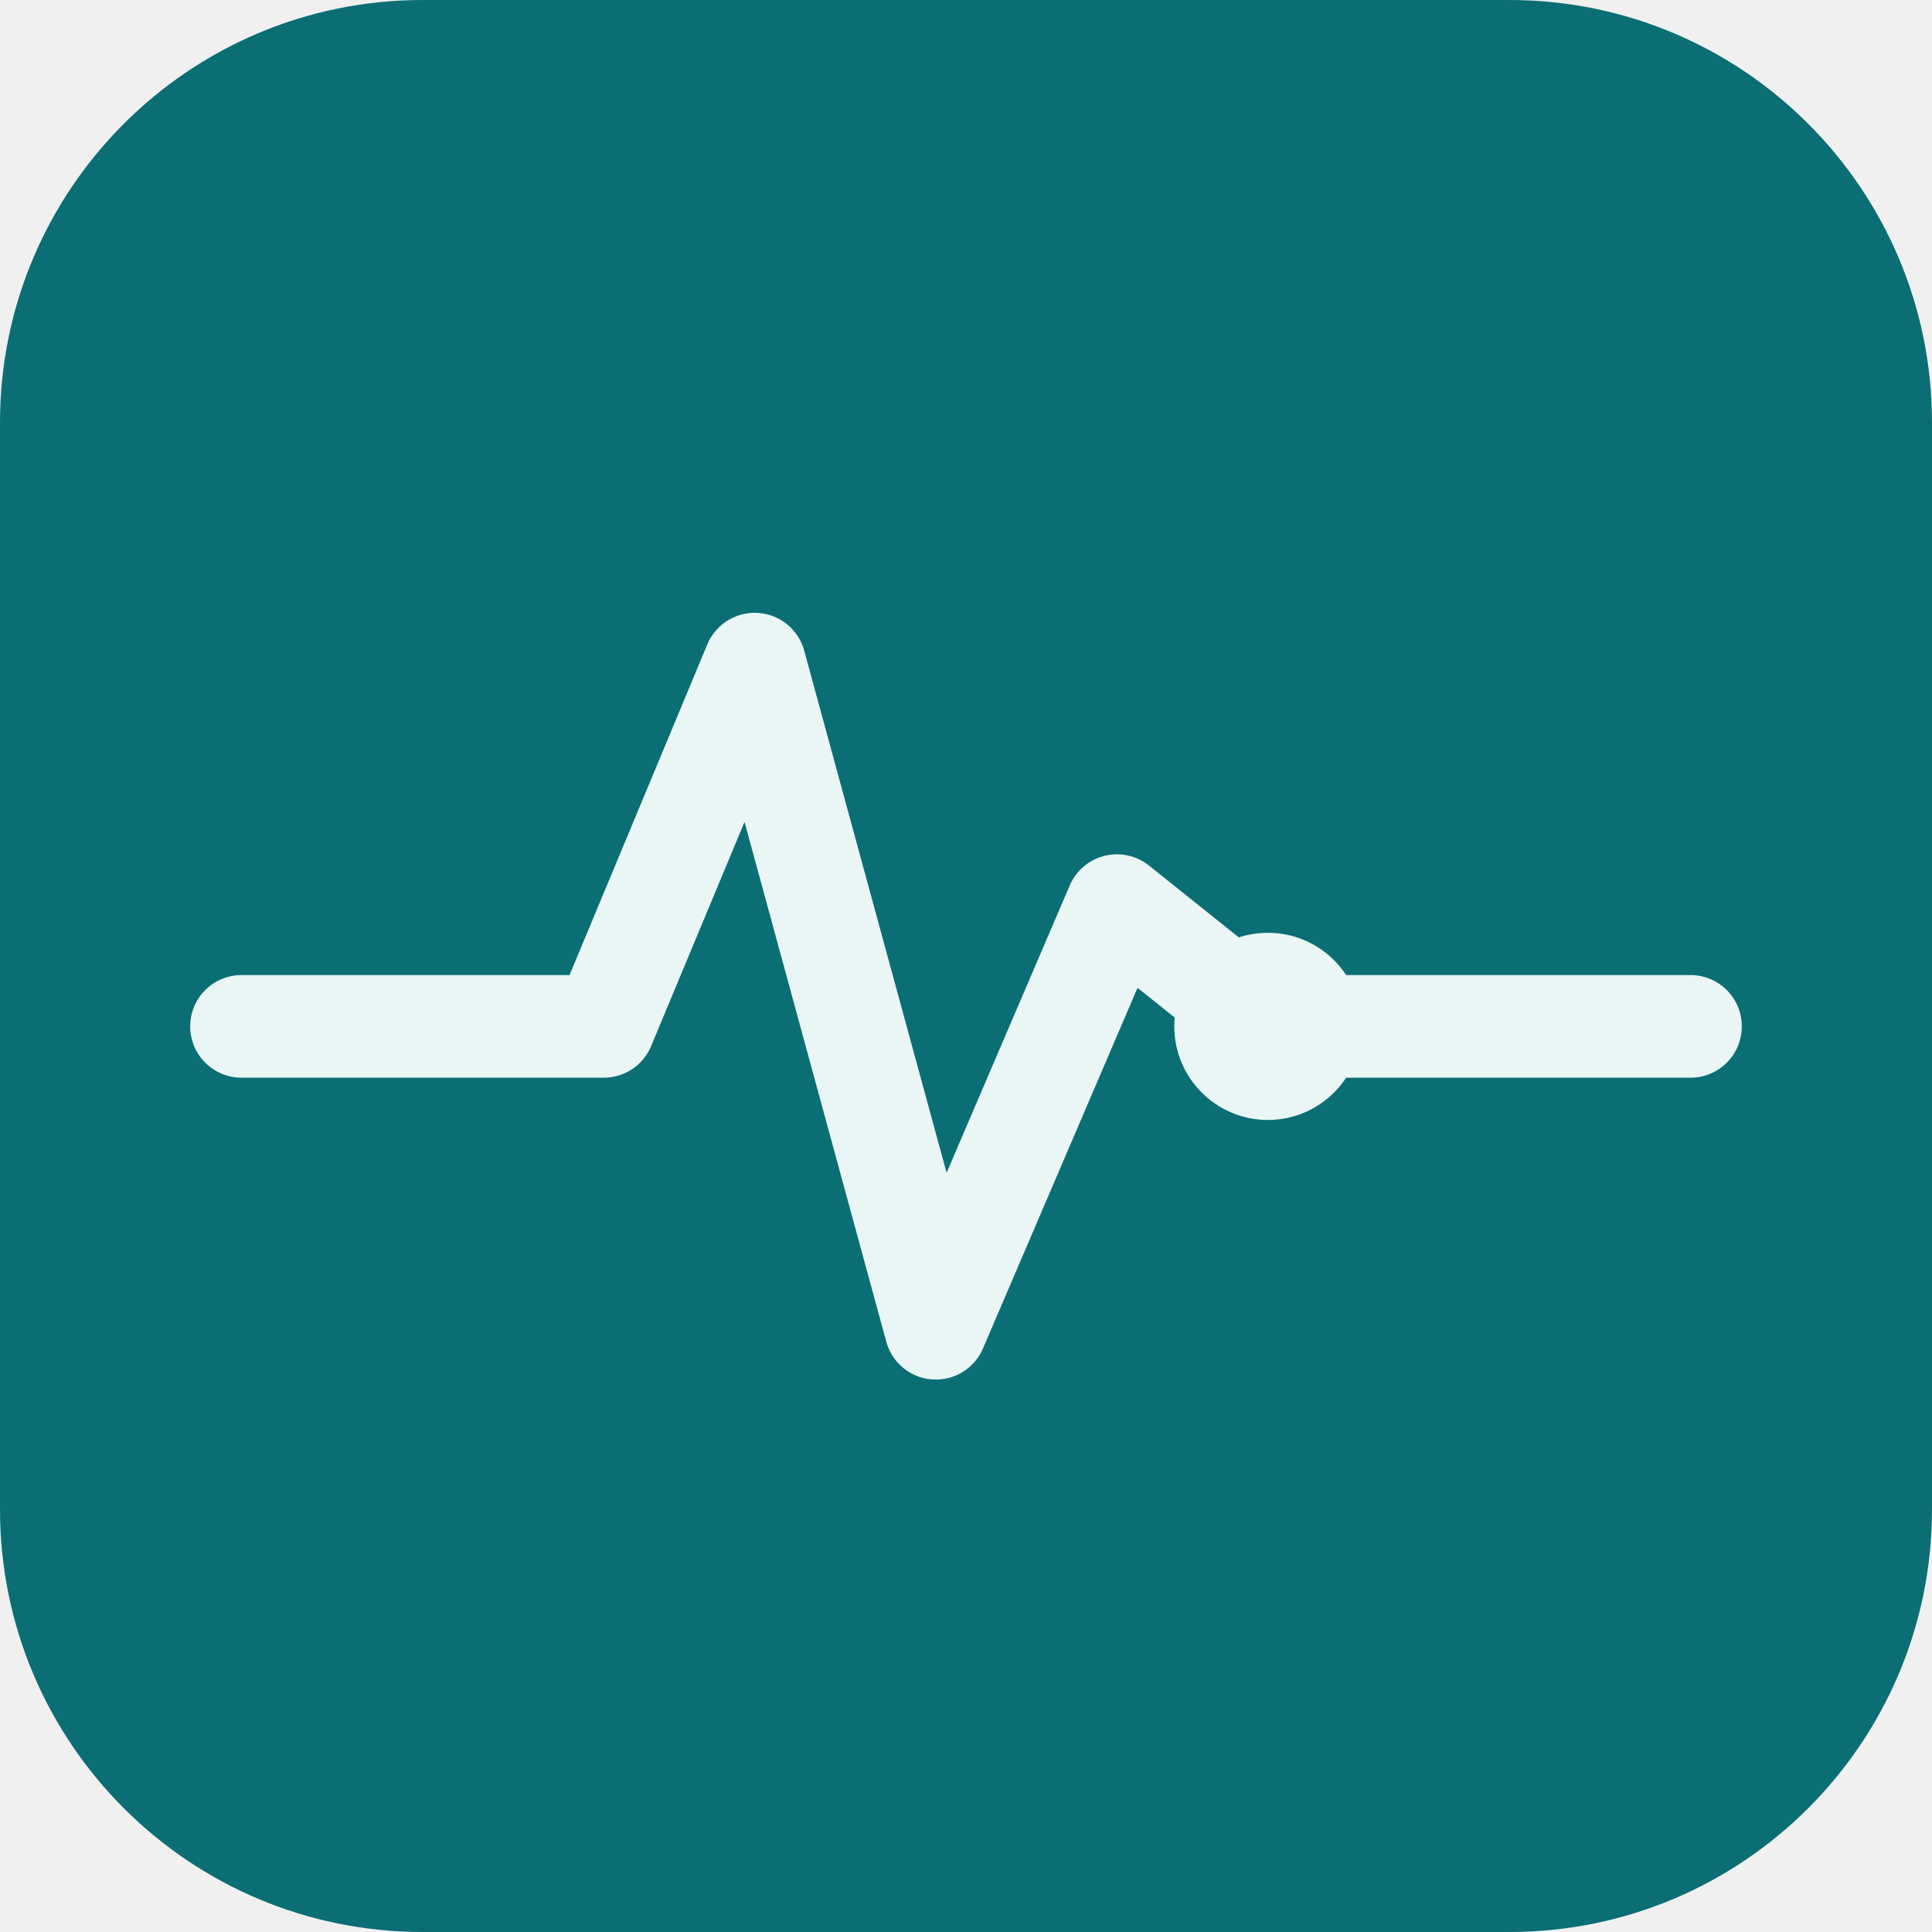
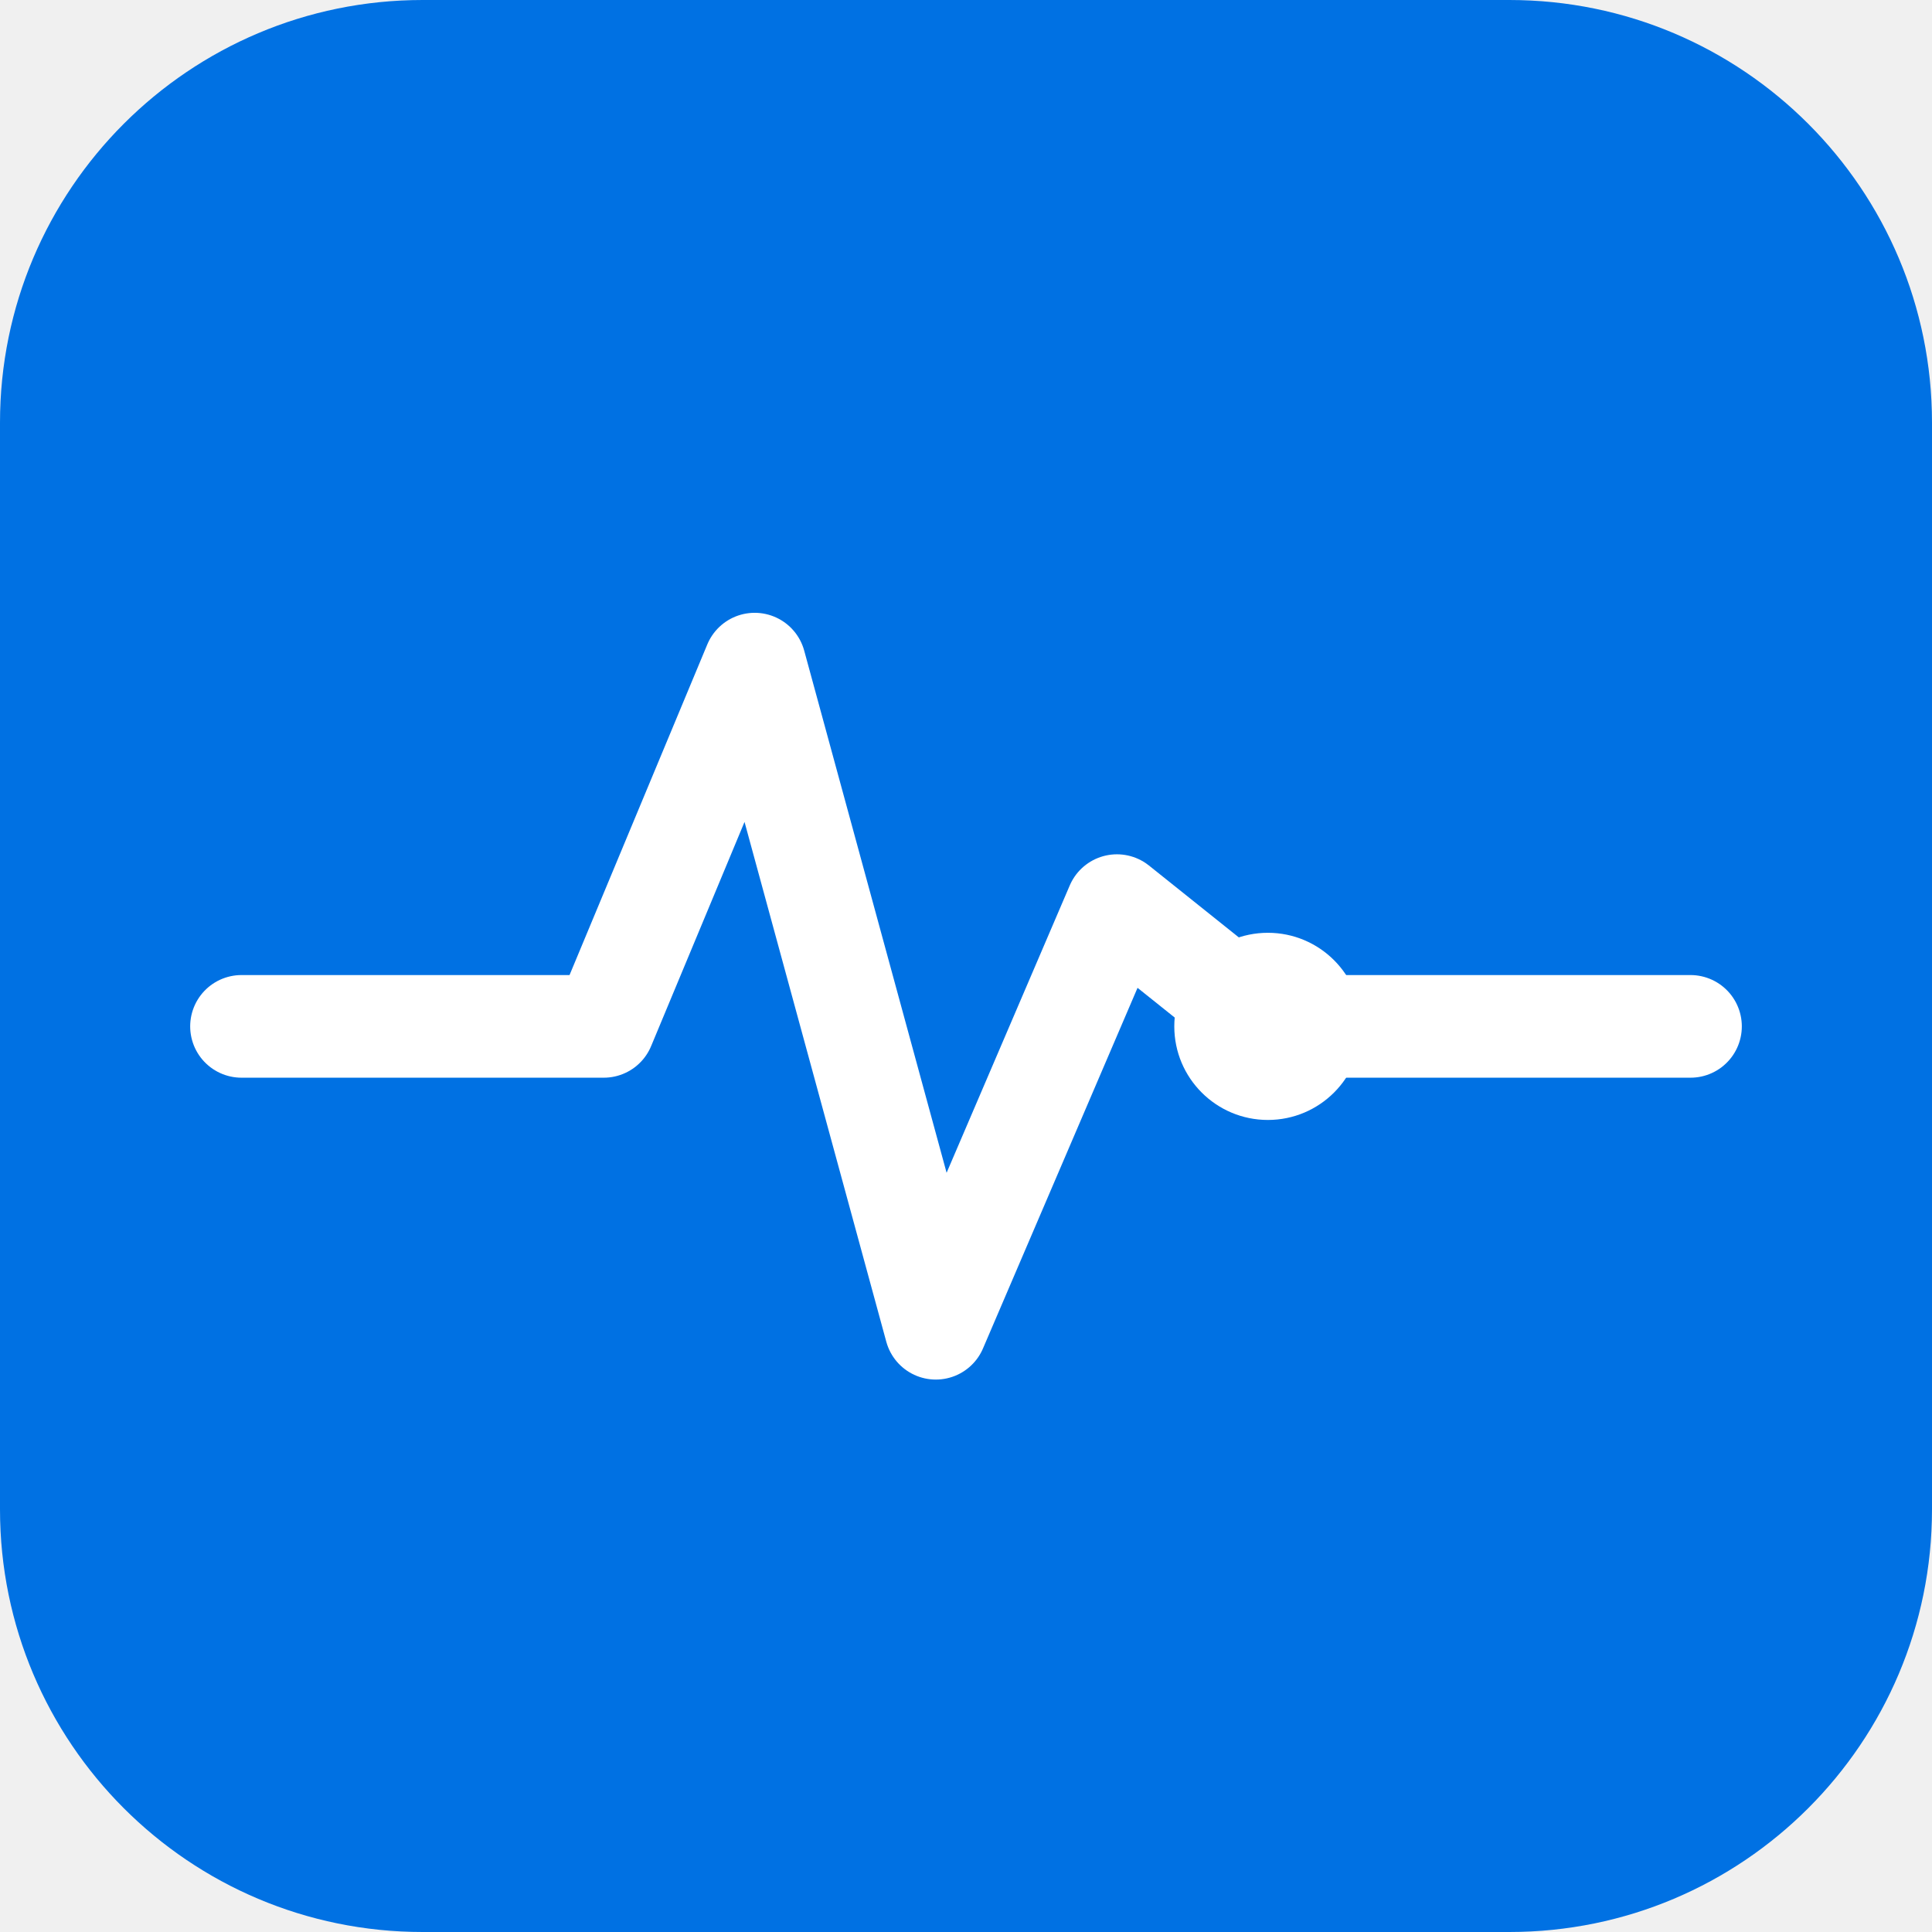
<svg xmlns="http://www.w3.org/2000/svg" viewBox="0 0 64 64" width="64" height="64">
-   <rect width="64" height="64" rx="14" fill="#0b6e75" />
-   <path d="M8 34 L20 34 L25 22 L31 44 L37 30 L42 34 L56 34" fill="none" stroke="#e9f6f5" stroke-width="3.4" stroke-linecap="round" stroke-linejoin="round" />
-   <circle cx="42" cy="34" r="3.1" fill="#e9f6f5" />
+   <rect width="64" height="64" rx="14" fill="#0071e3" />
+   <path d="M8 34 L20 34 L25 22 L31 44 L37 30 L42 34 L56 34" fill="none" stroke="#ffffff" stroke-width="3.4" stroke-linecap="round" stroke-linejoin="round" />
+   <circle cx="42" cy="34" r="3.1" fill="#ffffff" />
</svg>
